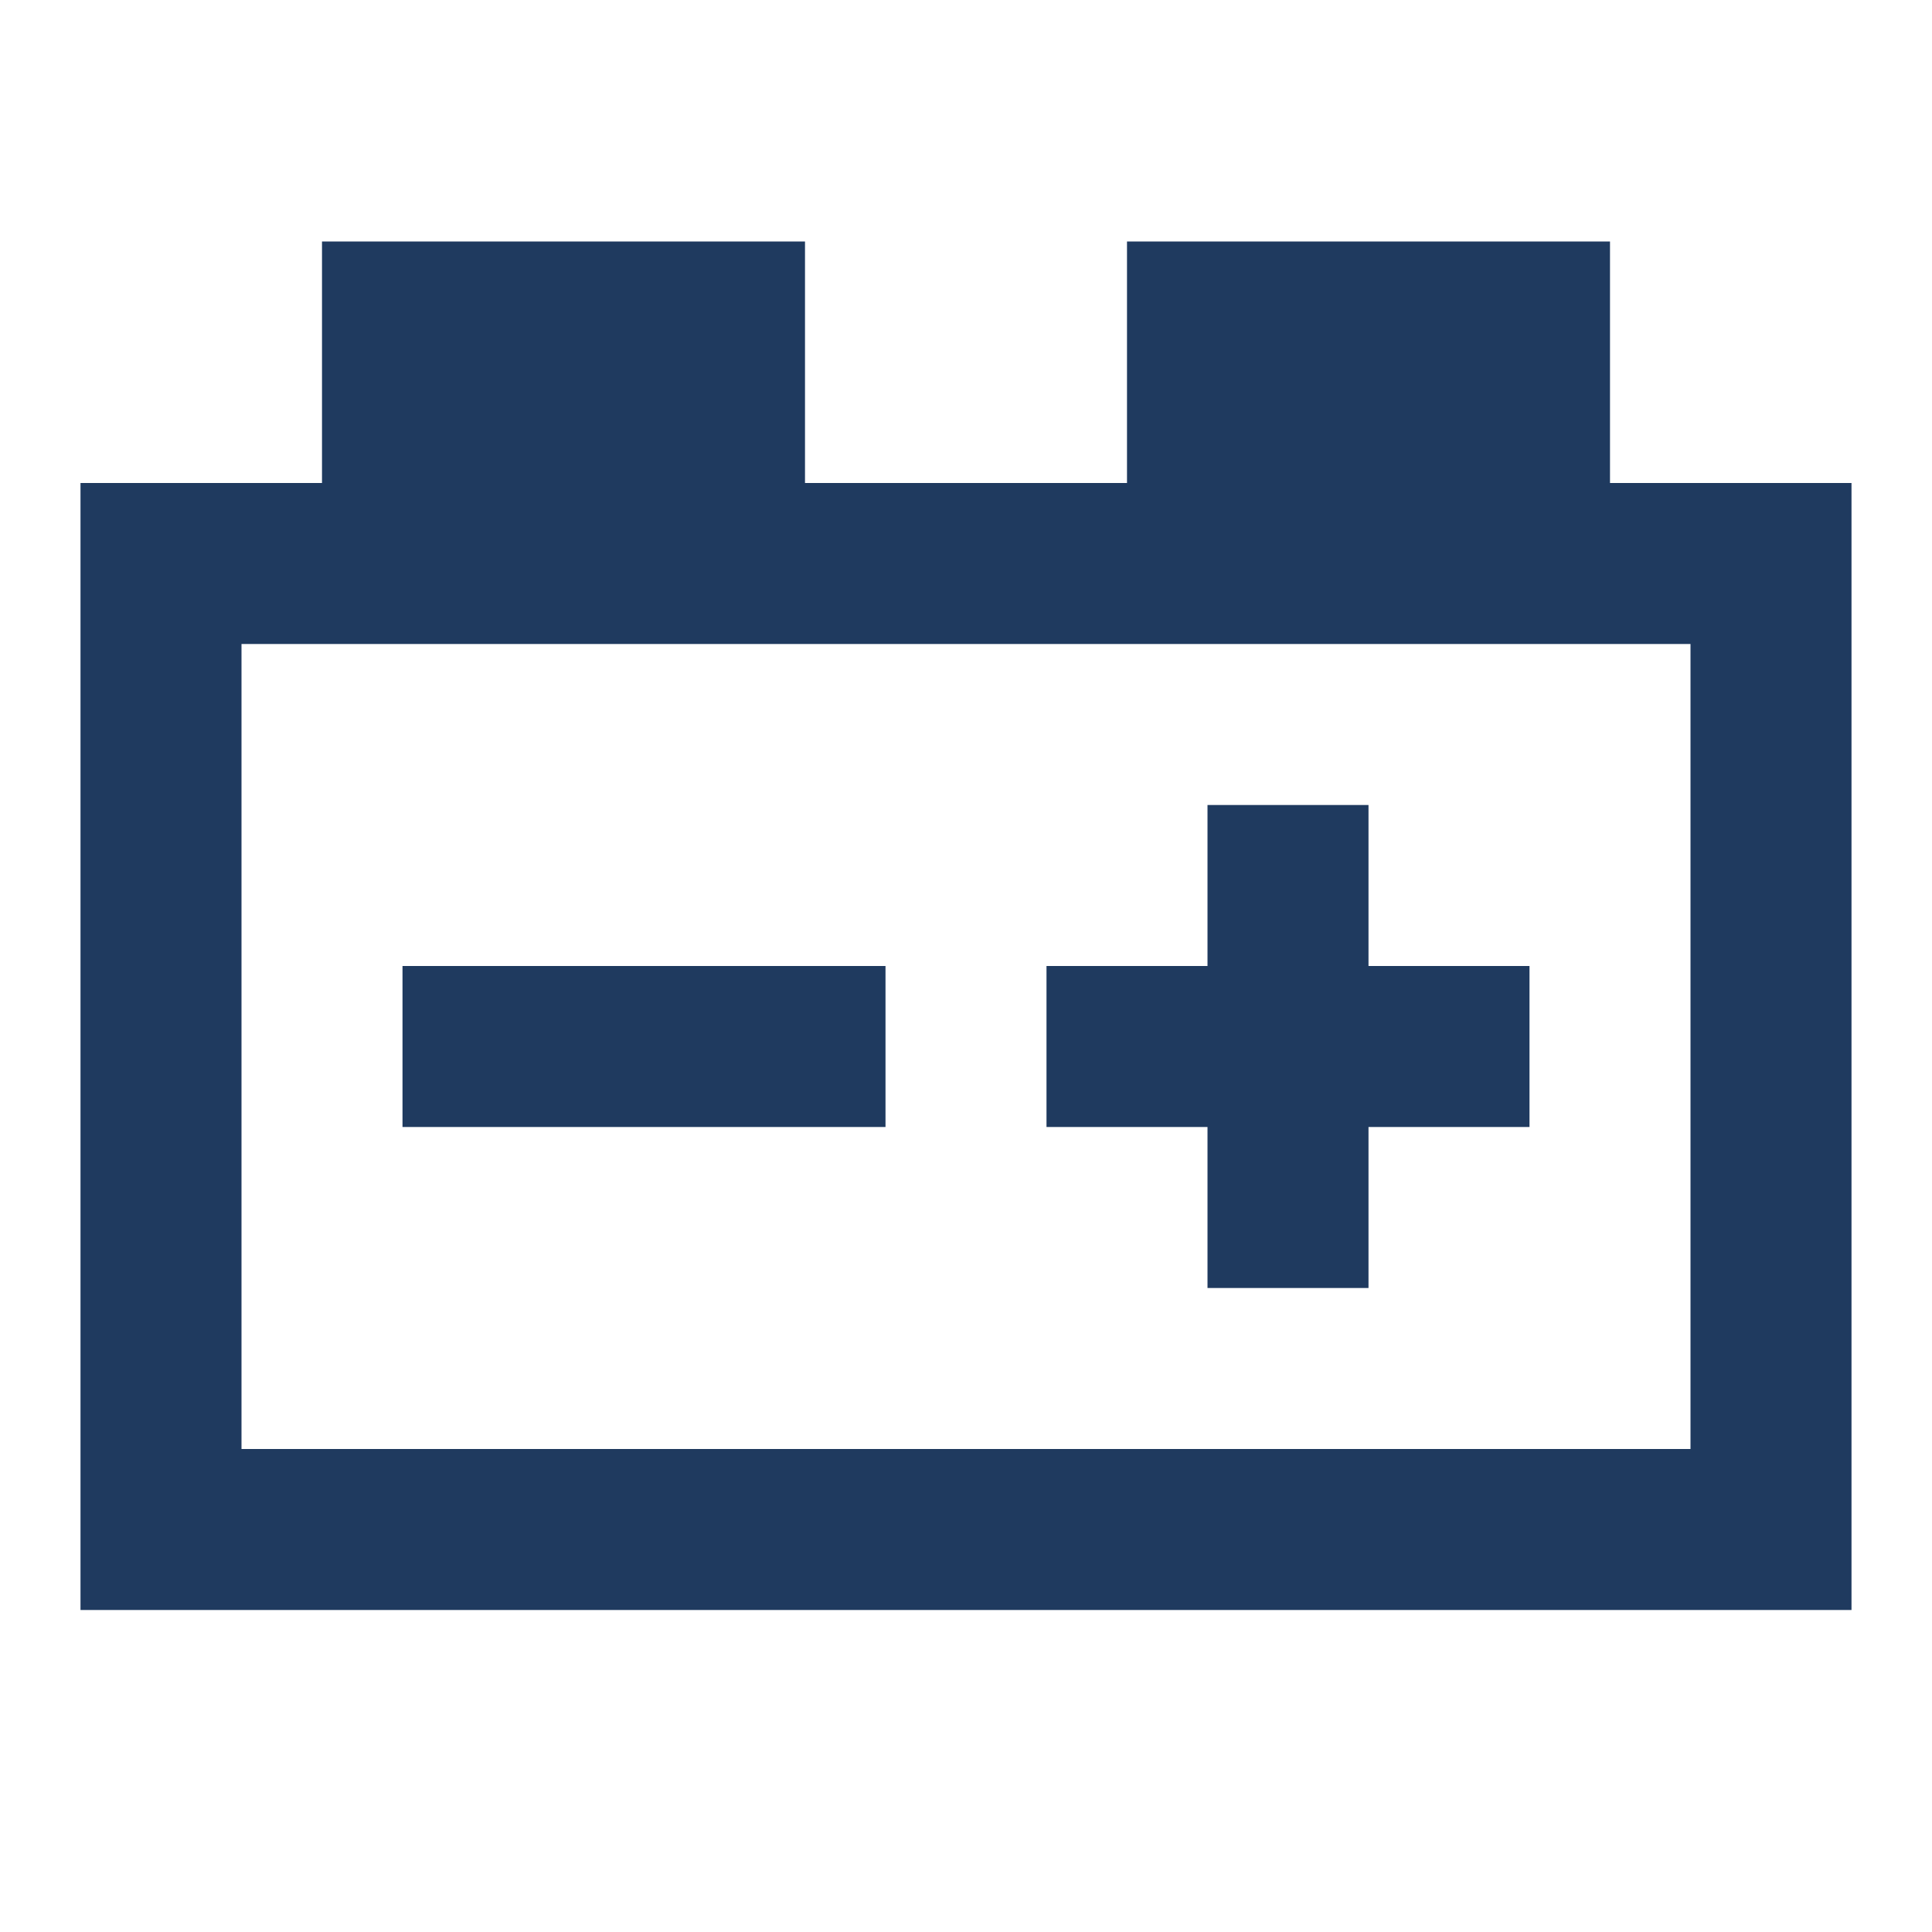
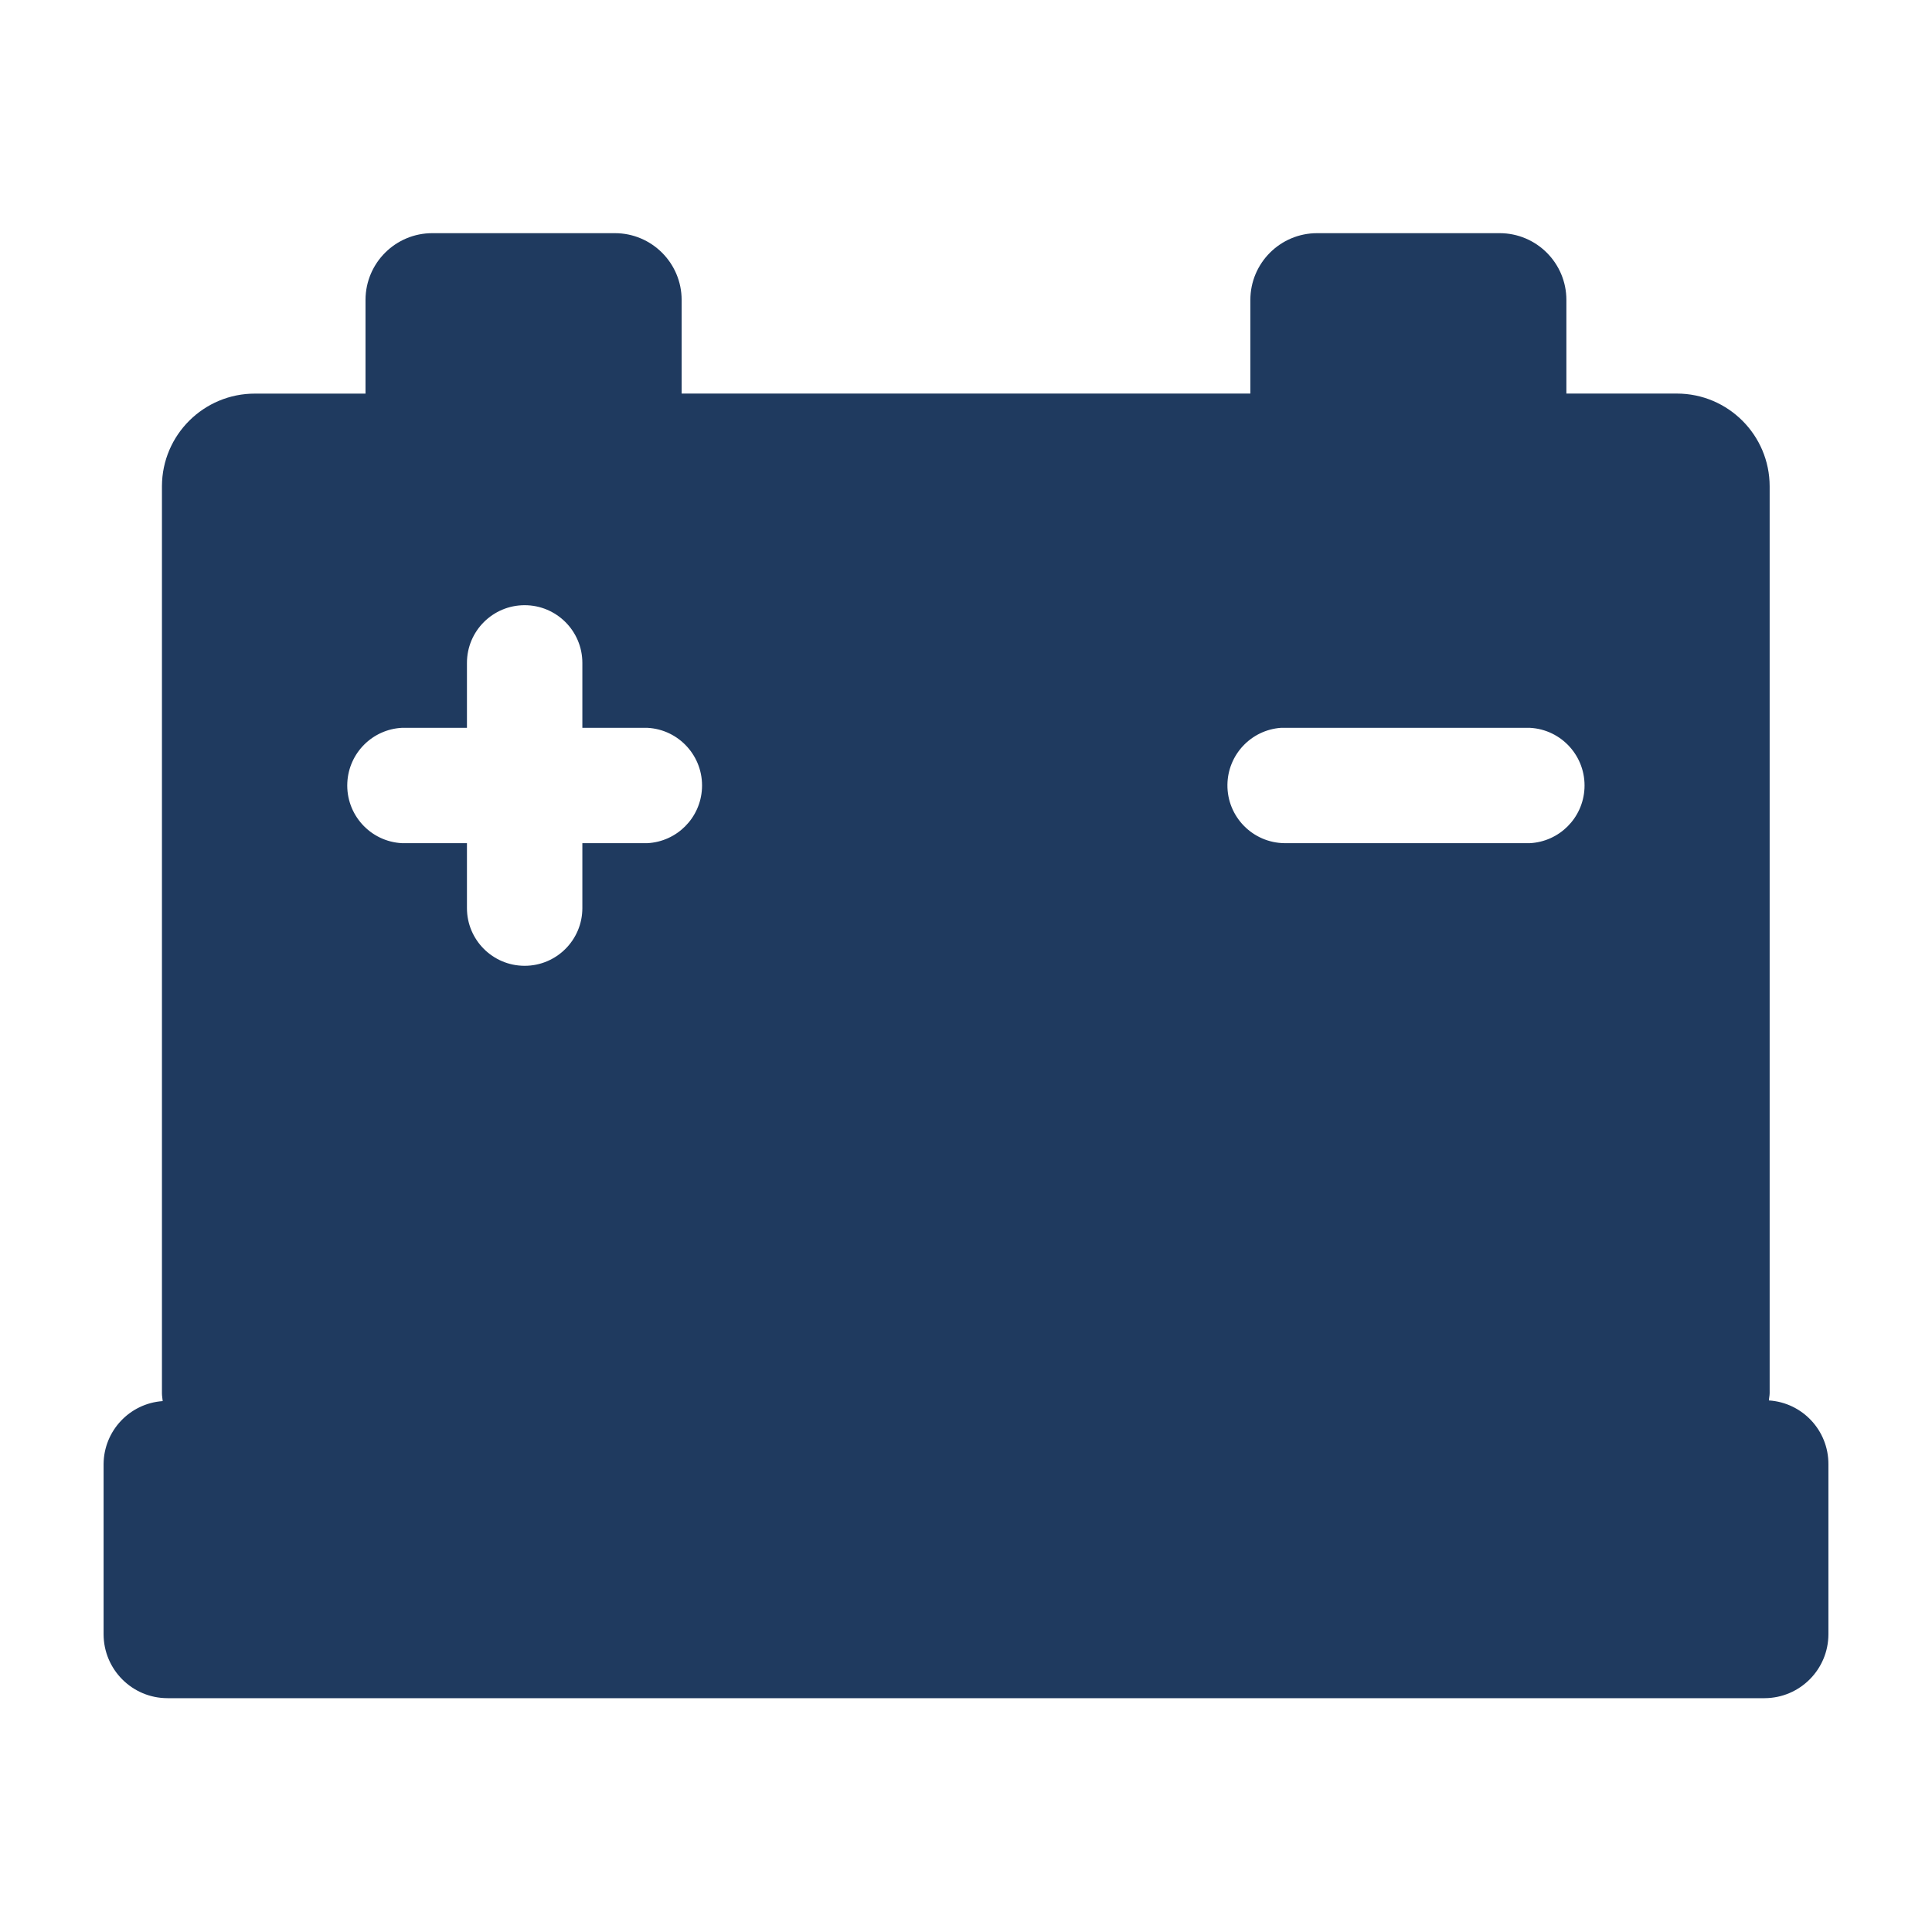
- <svg xmlns="http://www.w3.org/2000/svg" id="mdi-car-battery" viewBox="0 0 24 24">
-   <path fill="#1F3A5F" d="M4,3V6H1V20H23V6H20V3H14V6H10V3H4M3,8H21V18H3V8M15,10V12H13V14H15V16H17V14H19V12H17V10H15M5,12V14H11V12H5Z" />
+ <svg xmlns="http://www.w3.org/2000/svg" viewBox="30.72 28.77 38.57 38.57">
+   <path fill="#1F3A5F" fill-rule="evenodd" d="M 33.968,56.741 C 33.963,56.684 33.953,56.637 33.953,56.587 L 33.953,38.482 C 33.953,38.482 33.953,38.478 33.953,38.476 C 33.956,37.452 34.789,36.625 35.813,36.628 L 38.017,36.628 L 38.017,34.754 C 38.02,34.018 38.618,33.423 39.355,33.425 L 42.995,33.425 C 43.731,33.425 44.328,34.022 44.328,34.758 L 44.328,36.627 L 55.682,36.627 L 55.682,34.758 C 55.682,34.022 56.279,33.425 57.015,33.425 L 60.658,33.425 C 61.394,33.425 61.991,34.022 61.991,34.758 L 61.991,36.627 L 64.195,36.627 C 65.219,36.627 66.049,37.457 66.049,38.481 L 66.049,56.58 C 66.049,56.637 66.034,56.684 66.034,56.734 L 66.036,56.728 C 66.705,56.773 67.224,57.329 67.222,58.0 L 67.222,61.394 C 67.222,62.097 66.654,62.668 65.95,62.672 L 34.064,62.672 C 33.359,62.672 32.788,62.099 32.788,61.394 L 32.788,58.0 C 32.792,57.336 33.307,56.787 33.969,56.741 L 33.968,56.741 M 55.224,44.437 C 55.217,45.074 55.728,45.596 56.365,45.603 L 61.26,45.603 C 61.85,45.573 62.322,45.101 62.352,44.511 C 62.385,43.875 61.896,43.332 61.26,43.3 L 56.294,43.3 C 55.696,43.343 55.23,43.838 55.224,44.438 L 55.224,44.437 M 37.654,44.392 C 37.621,45.028 38.11,45.571 38.746,45.603 L 40.042,45.603 L 40.042,46.899 C 40.042,47.535 40.558,48.051 41.194,48.051 C 41.83,48.051 42.346,47.535 42.346,46.899 L 42.346,45.603 L 43.642,45.603 C 44.232,45.573 44.704,45.101 44.734,44.511 C 44.767,43.875 44.278,43.332 43.642,43.3 L 42.346,43.3 L 42.346,42.004 C 42.346,41.368 41.83,40.852 41.194,40.852 C 40.558,40.852 40.042,41.368 40.042,42.004 L 40.042,43.3 L 38.746,43.3 C 38.156,43.33 37.684,43.802 37.654,44.392" />
</svg>
